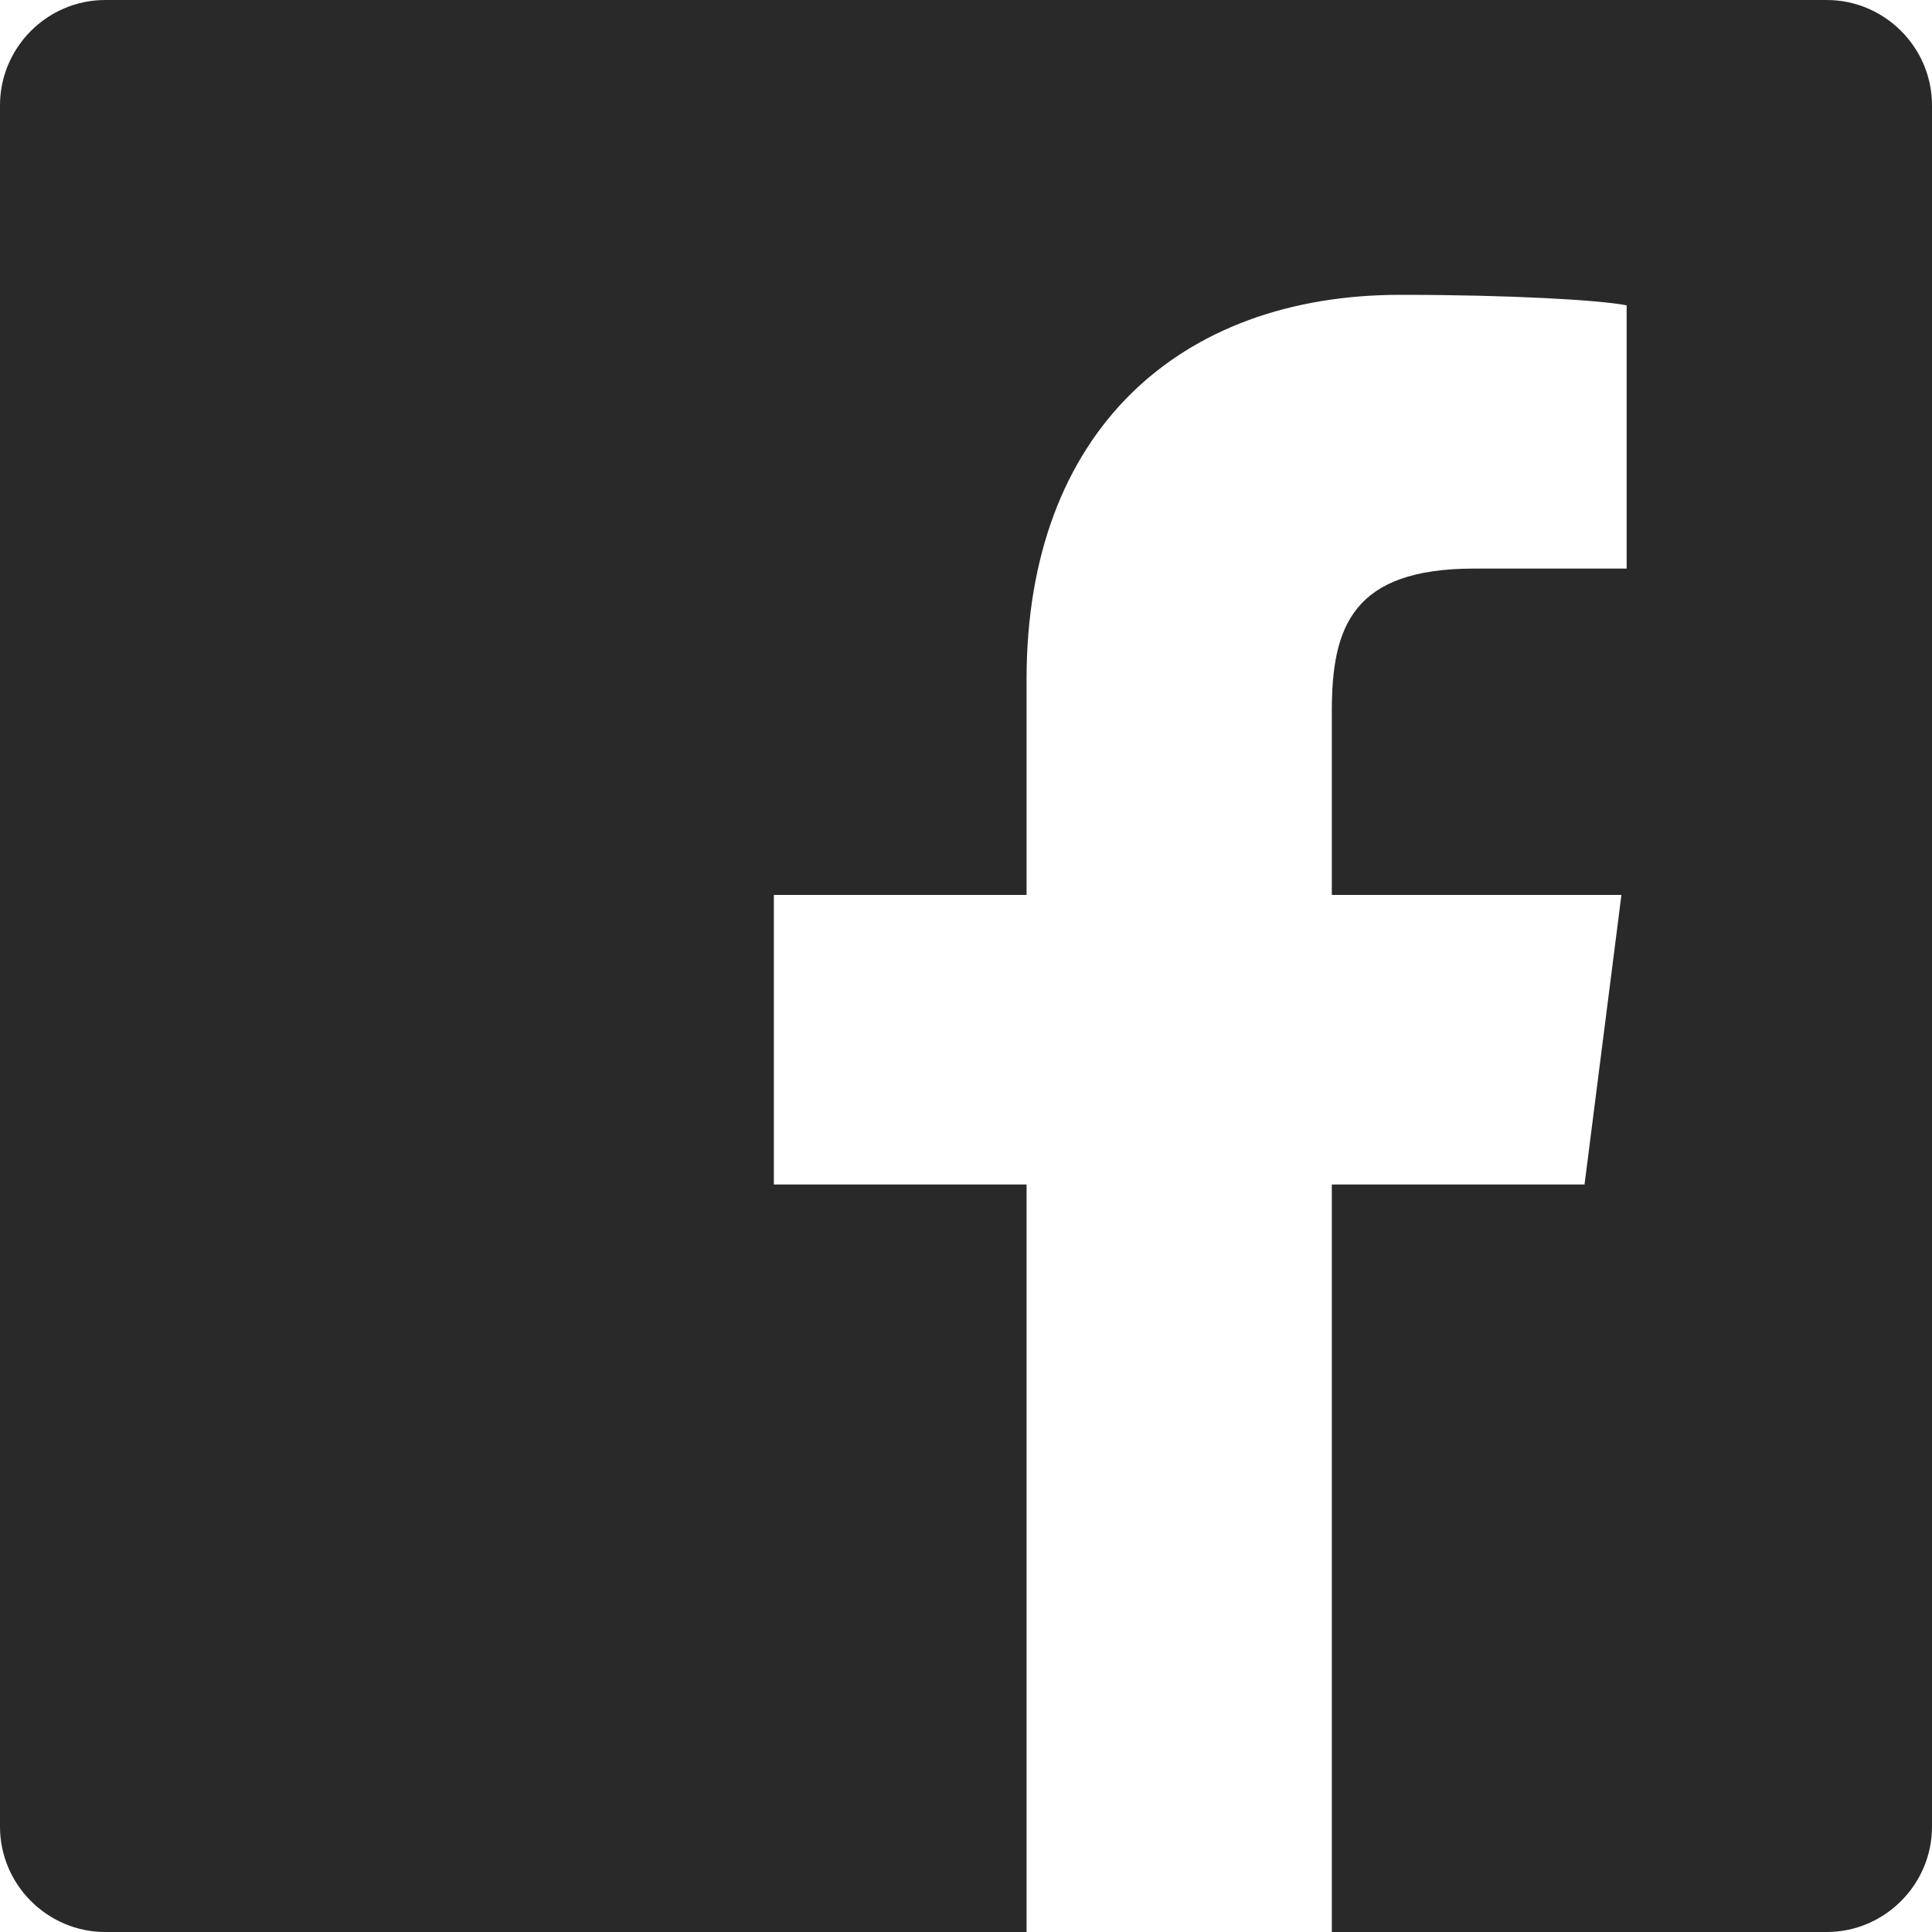
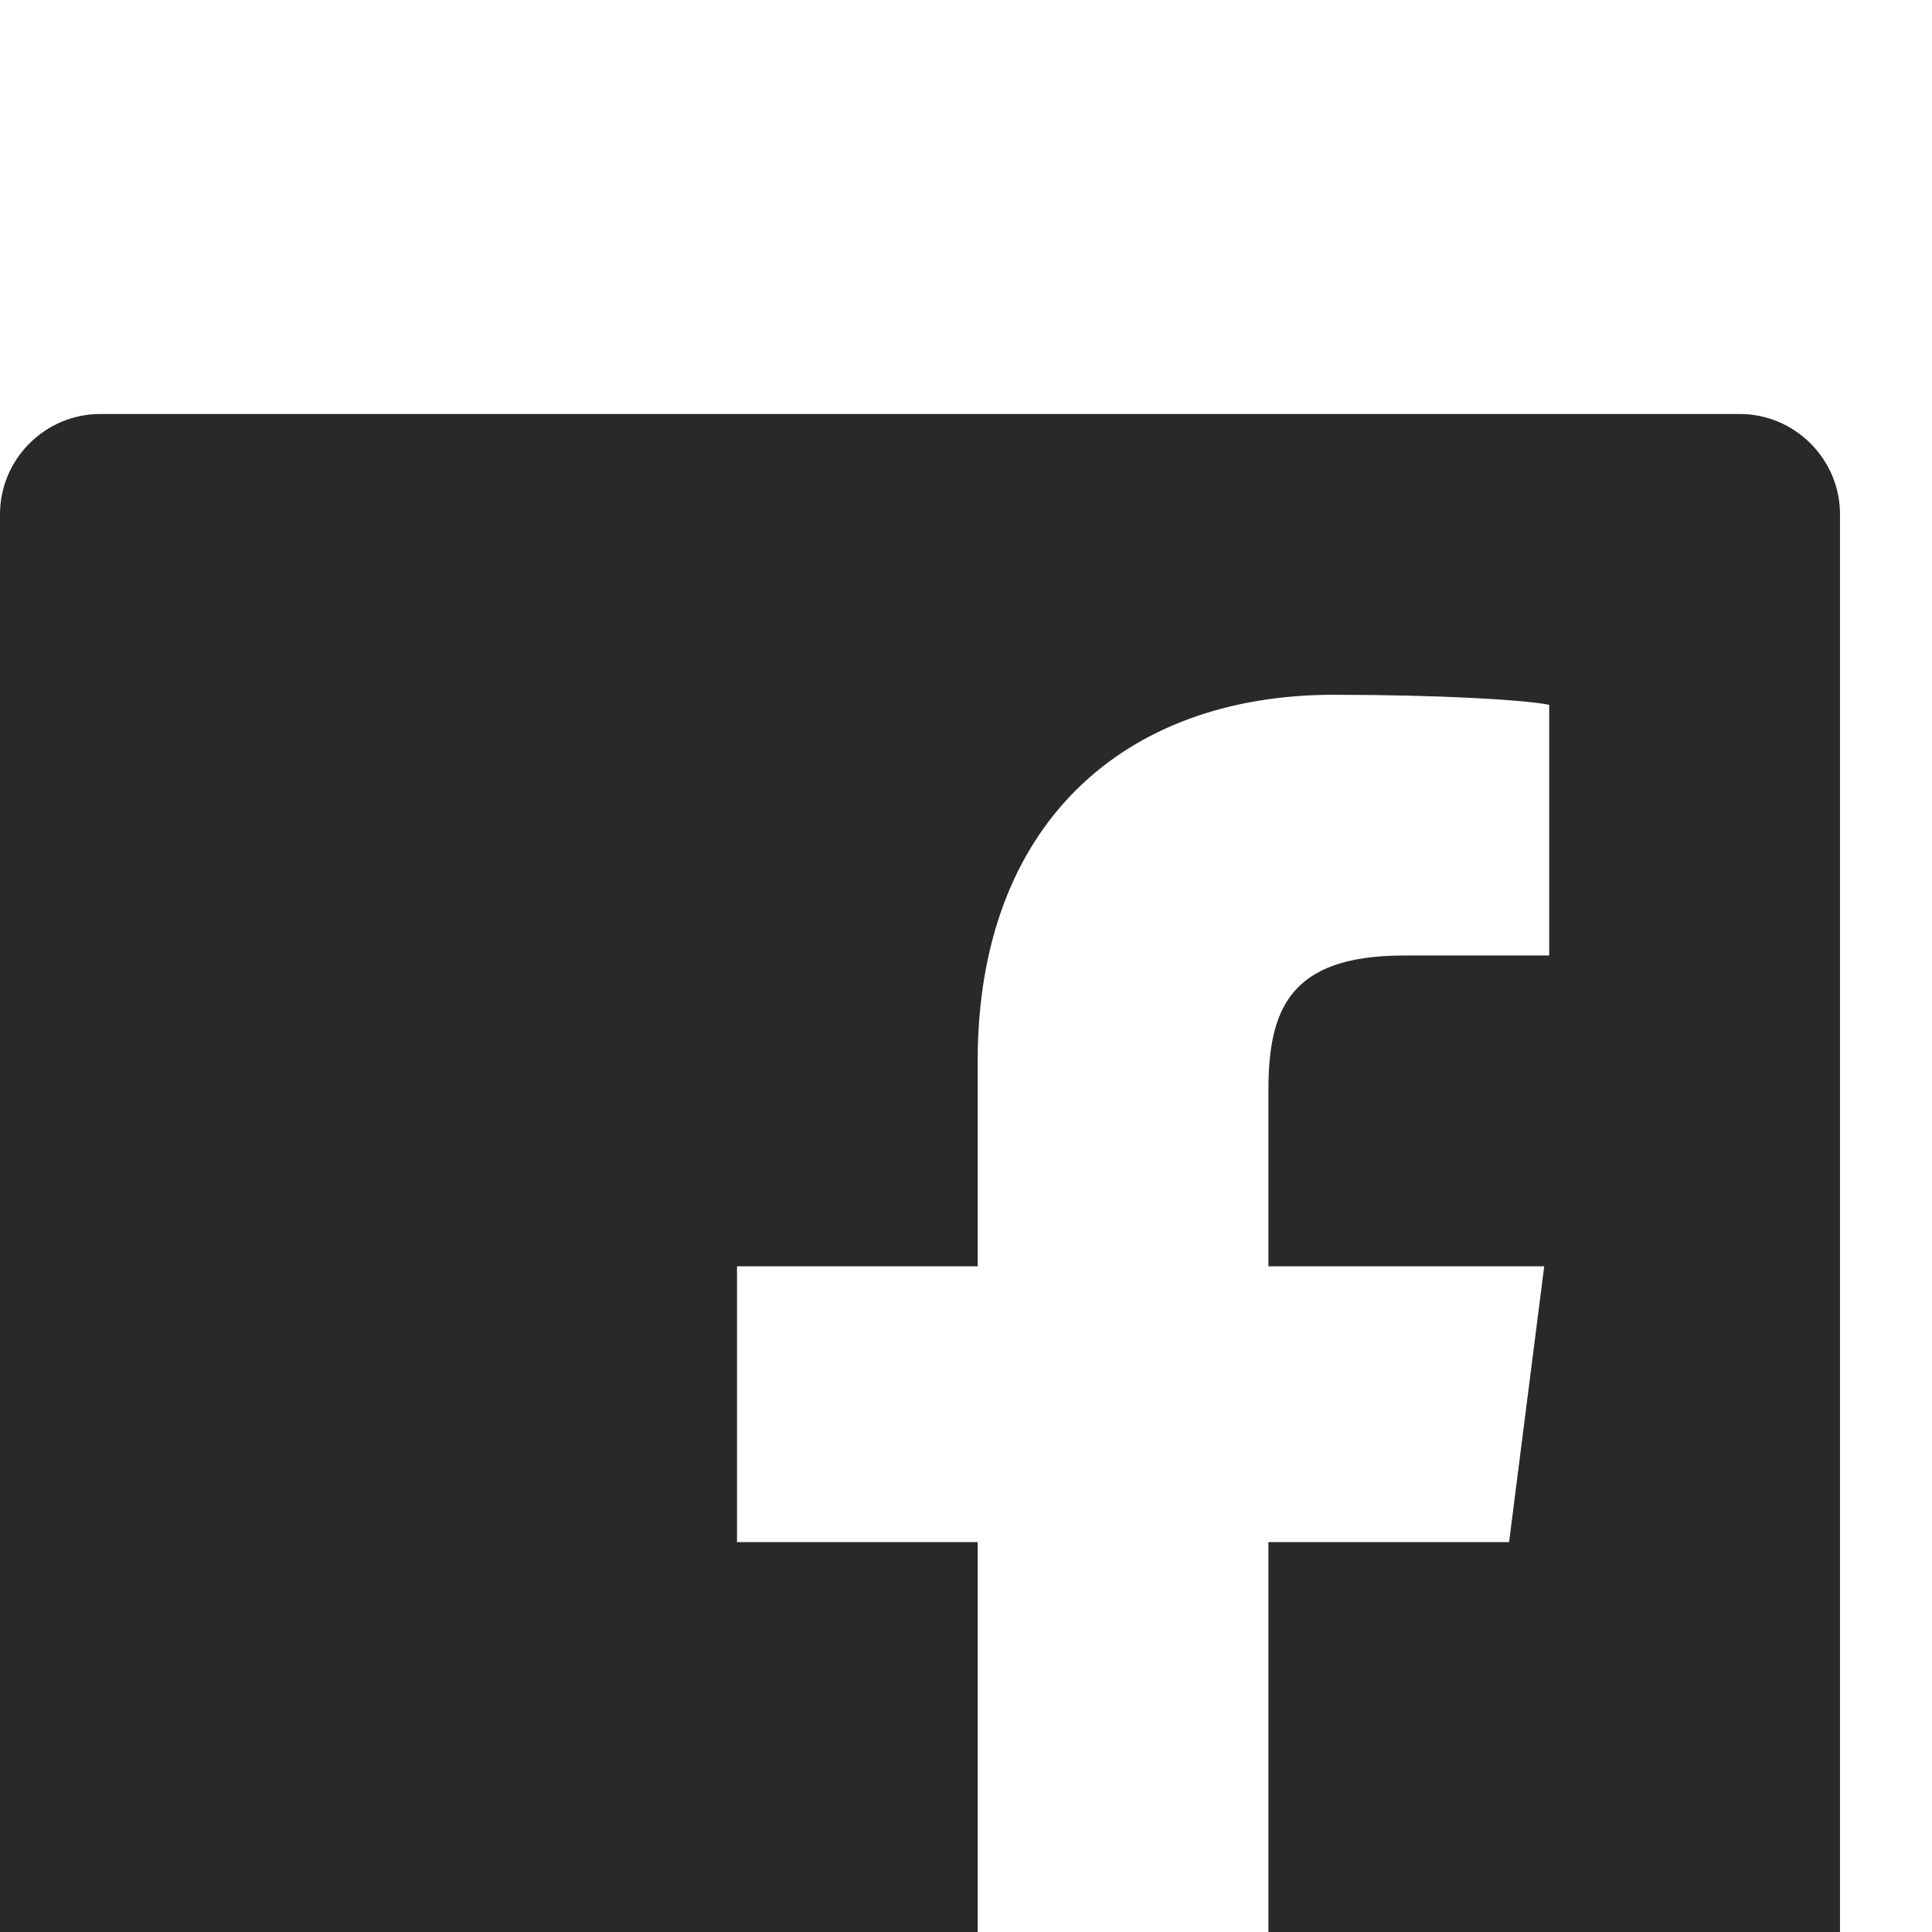
- <svg xmlns="http://www.w3.org/2000/svg" width="20" height="20" viewBox="0 0 20 20" fill="none">
+ <svg xmlns="http://www.w3.org/2000/svg" width="20" height="20" viewBox="0 0 21 12" fill="none">
  <path d="M20 18.91C20 19.509 19.509 20 18.91 20H13.787V12.262H16.403L16.785 9.264H13.787V7.357C13.787 6.485 14.005 5.886 15.259 5.886H16.839V3.161C16.567 3.106 15.64 3.052 14.496 3.052C12.207 3.052 10.627 4.469 10.627 7.03V9.264H8.011V12.262H10.627V20H1.09C0.49 20 0 19.509 0 18.91V1.09C0 0.49 0.49 0 1.09 0H18.91C19.509 0 20 0.49 20 1.09V18.91Z" fill="#292929" />
</svg>
